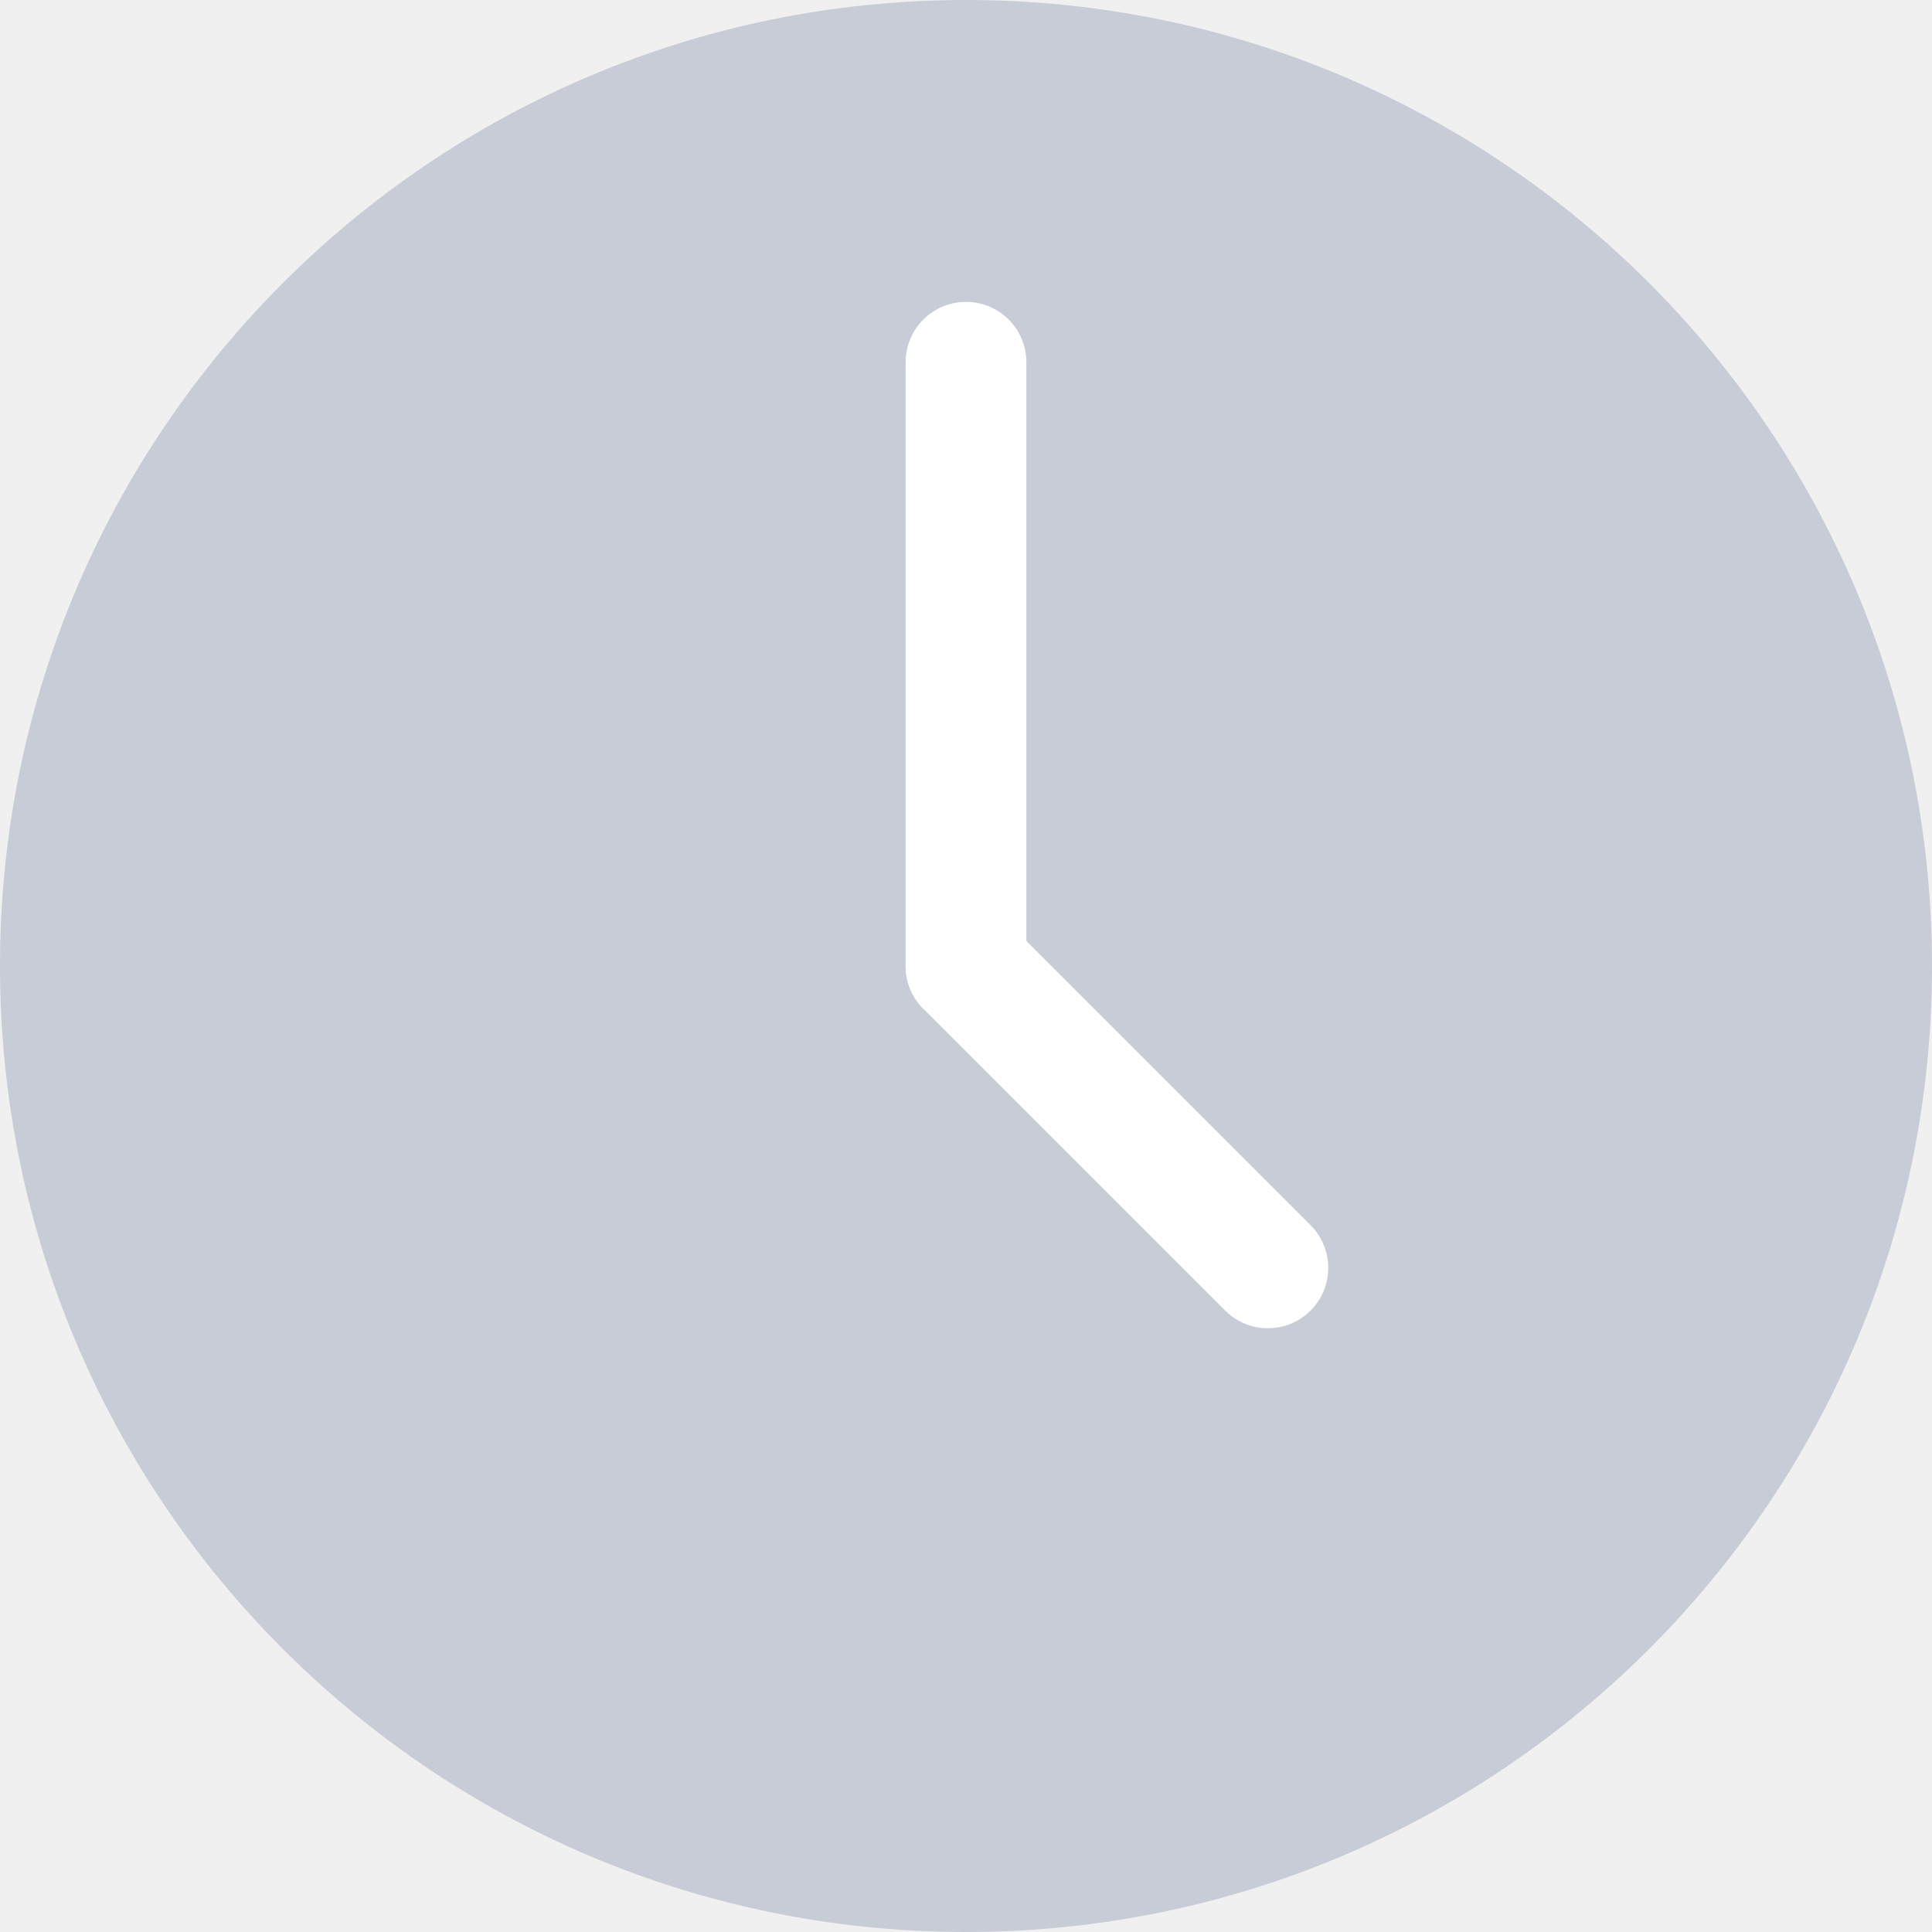
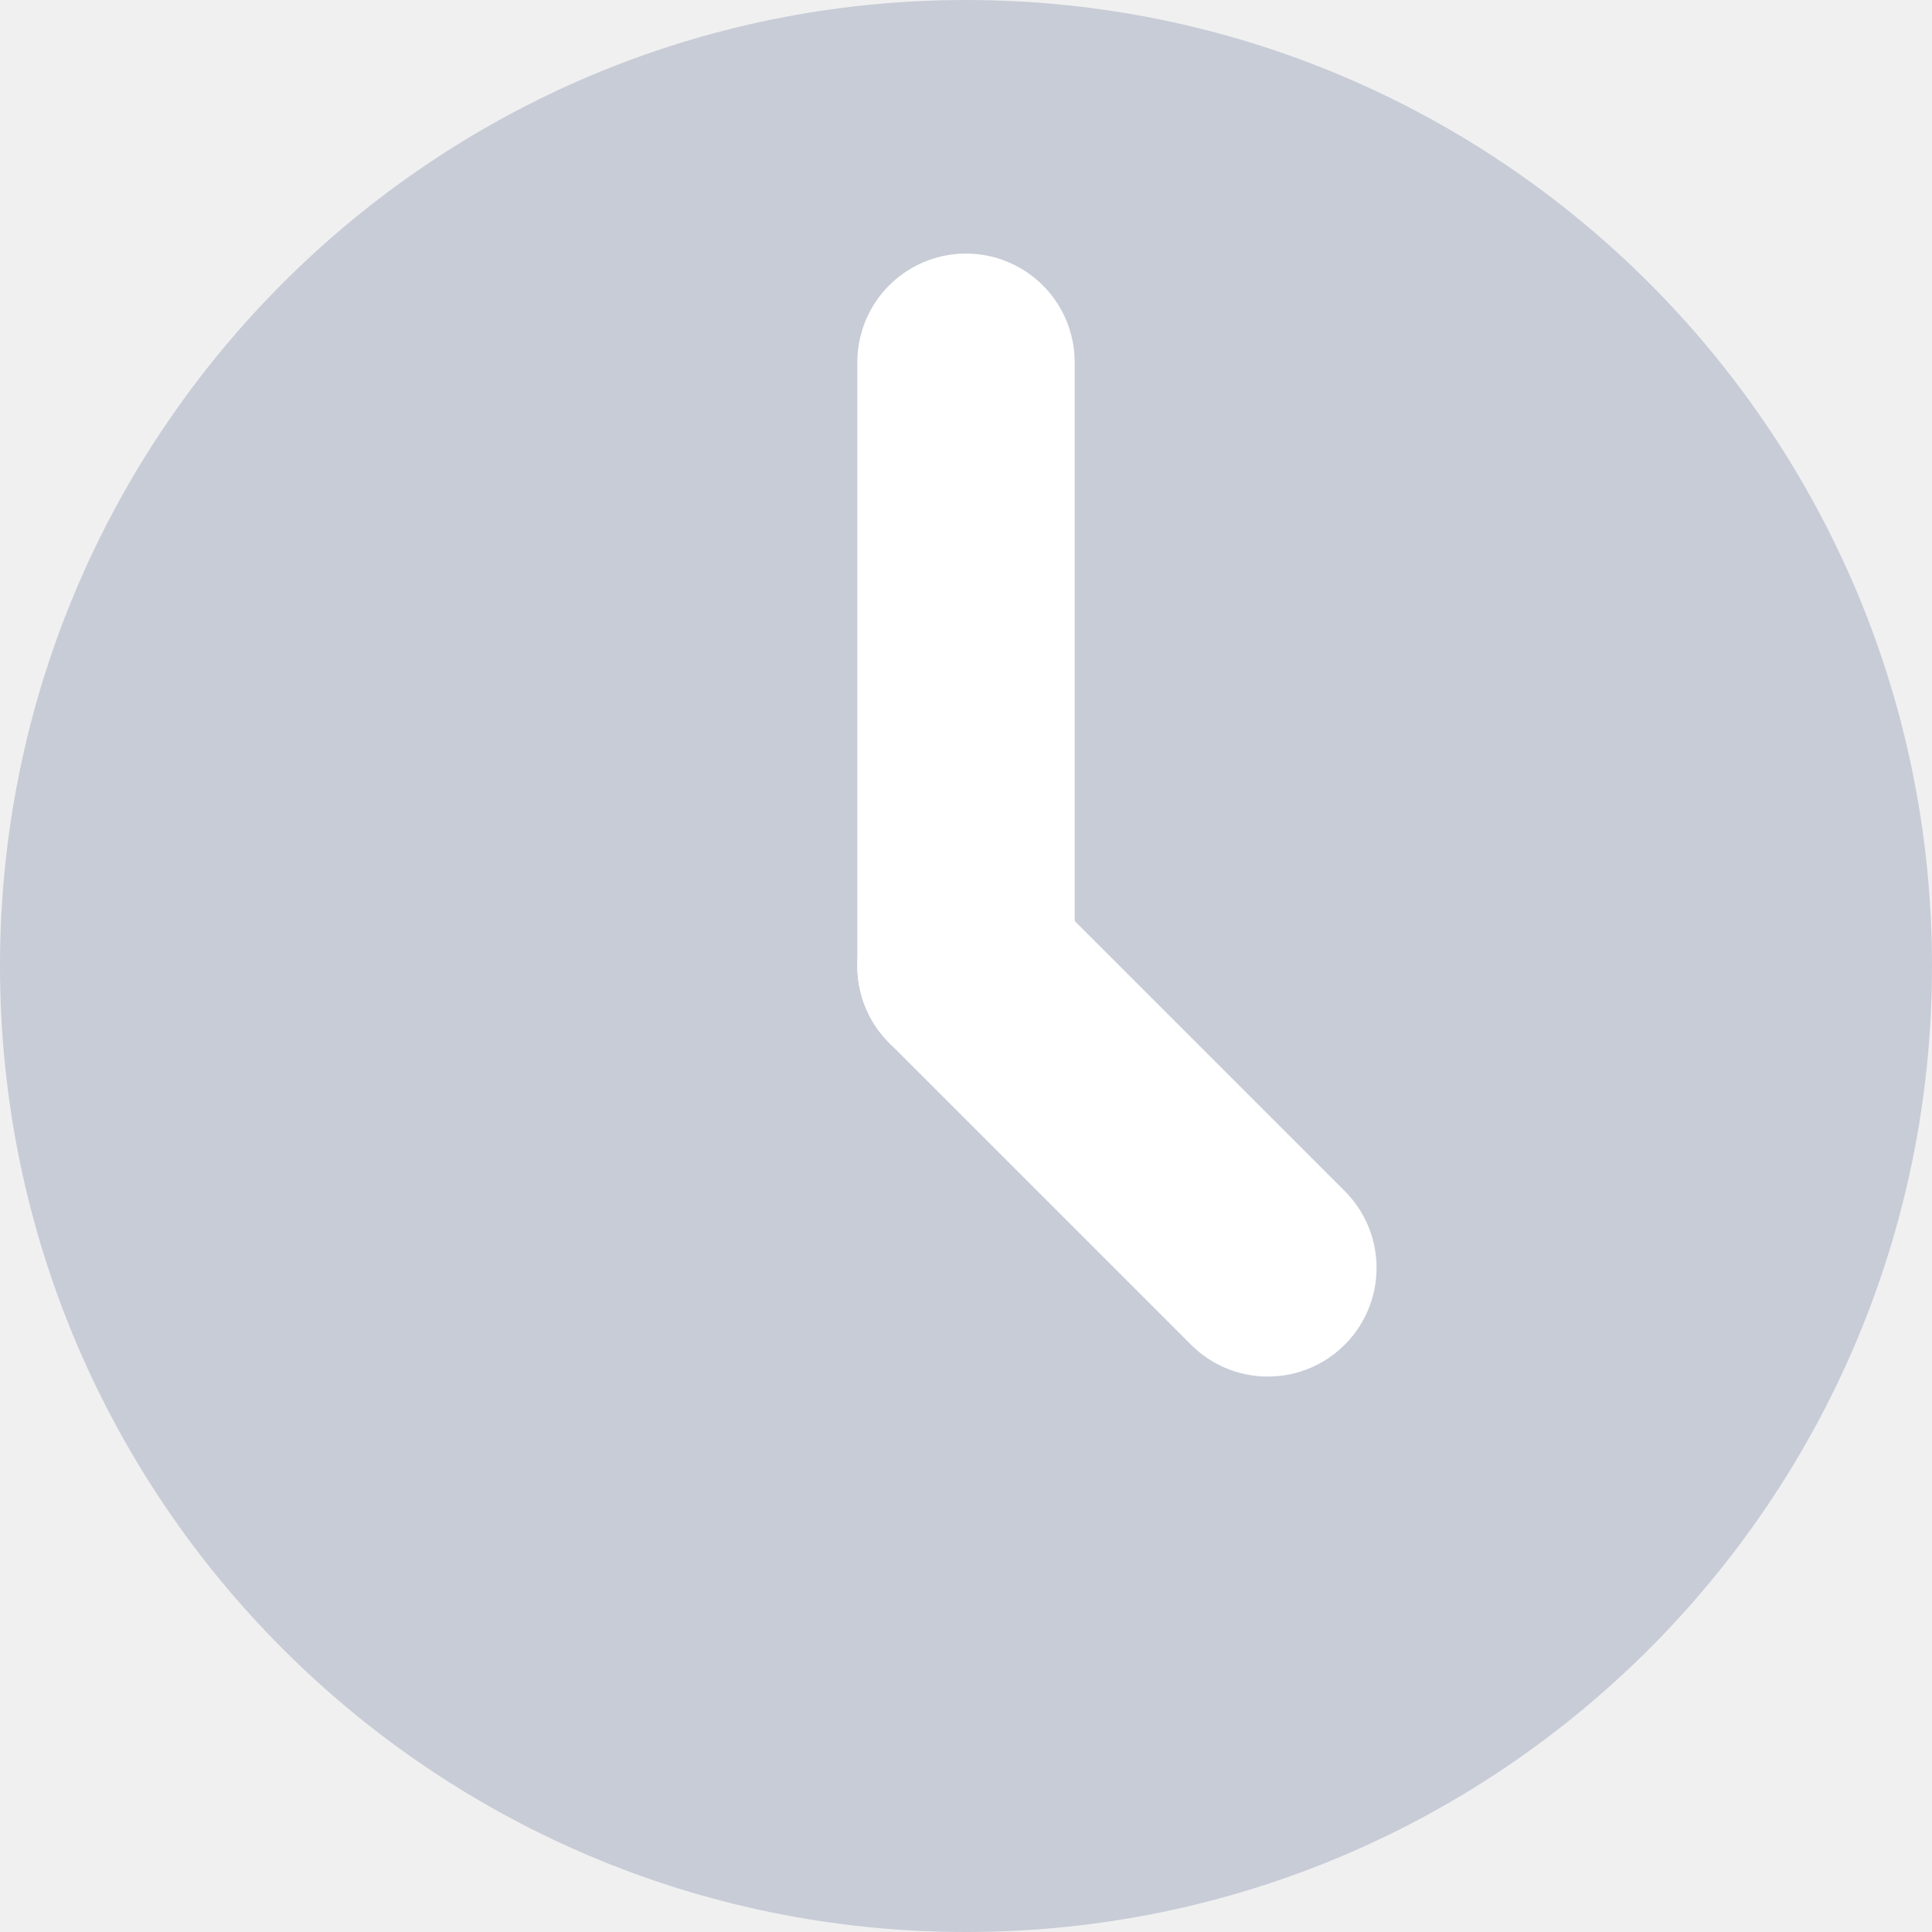
<svg xmlns="http://www.w3.org/2000/svg" width="16px" height="16px" viewBox="0 0 16 16" version="1.1">
  <defs />
-   <g id="Coriolis" stroke="none" stroke-width="1" fill="none" fill-rule="evenodd">
-     <g id="202-Replica-Executions" transform="translate(-392, -839)">
-       <g id="Group-2" transform="translate(360, 240)">
-         <g id="Group-3" transform="translate(0, 79)">
-           <g id="Icon/Pending" transform="translate(32, 520)">
-             <circle id="Oval-2-Copy" fill="#C8CCD7" fill-rule="evenodd" cx="8" cy="8" r="8" />
-             <circle id="Oval-2-Copy" cx="8" cy="8" r="6" />
-             <path d="M8,8 L8,3" id="Line-Copy-2" stroke="#FFFFFF" stroke-width="1" stroke-linecap="round" />
-             <path d="M8,8 L10.5,10.5" id="Line-Copy-3" stroke="#FFFFFF" stroke-width="1" stroke-linecap="round" />
-           </g>
-         </g>
-       </g>
+   <g id="Symbols" stroke="none" stroke-width="1" fill="none" fill-rule="evenodd">
+     <g id="Icon/Pending">
+       <circle id="Oval-2-Copy" fill="#C8CCD7" cx="8" cy="8" r="8" />
+       <circle id="Oval-2-Copy" cx="8" cy="8" r="6" />
+       <path d="M8,8 L8,3" id="Line-Copy-2" stroke="#FFFFFF" stroke-width="1.8" stroke-linecap="round" />
+       <path d="M8,8 L10.5,10.5" id="Line-Copy-3" stroke="#FFFFFF" stroke-width="1.8" stroke-linecap="round" />
    </g>
  </g>
</svg>
